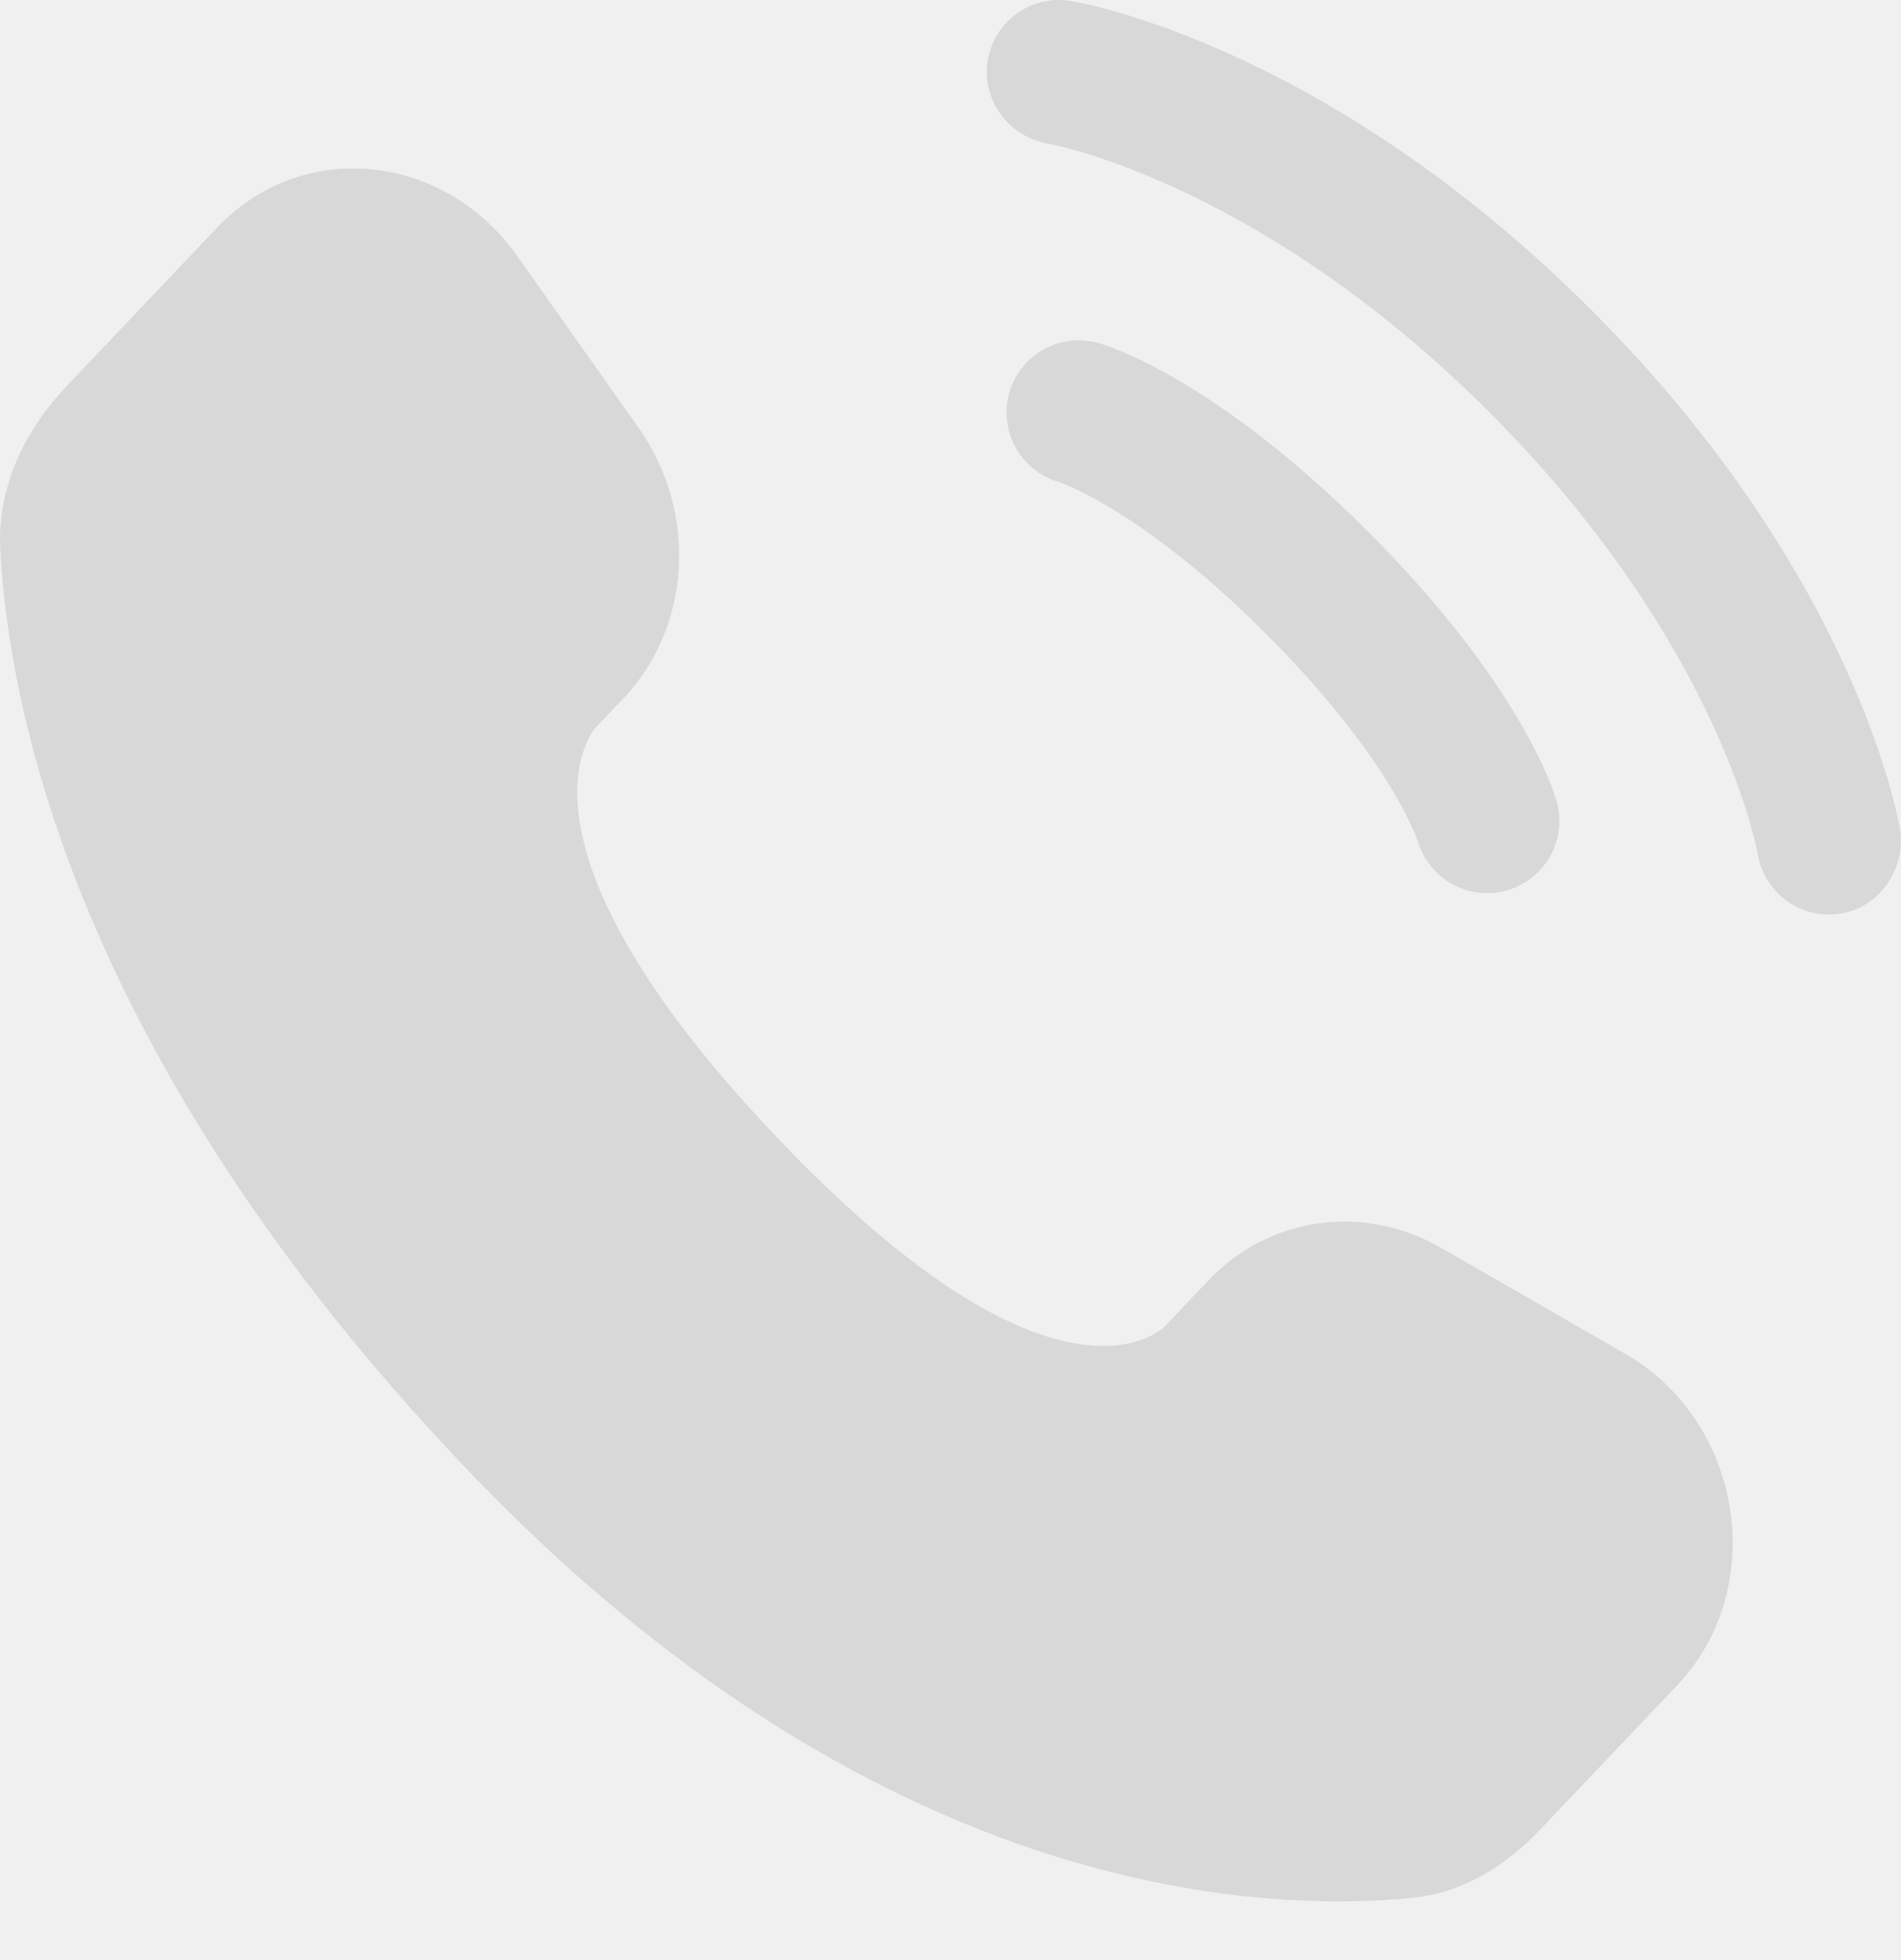
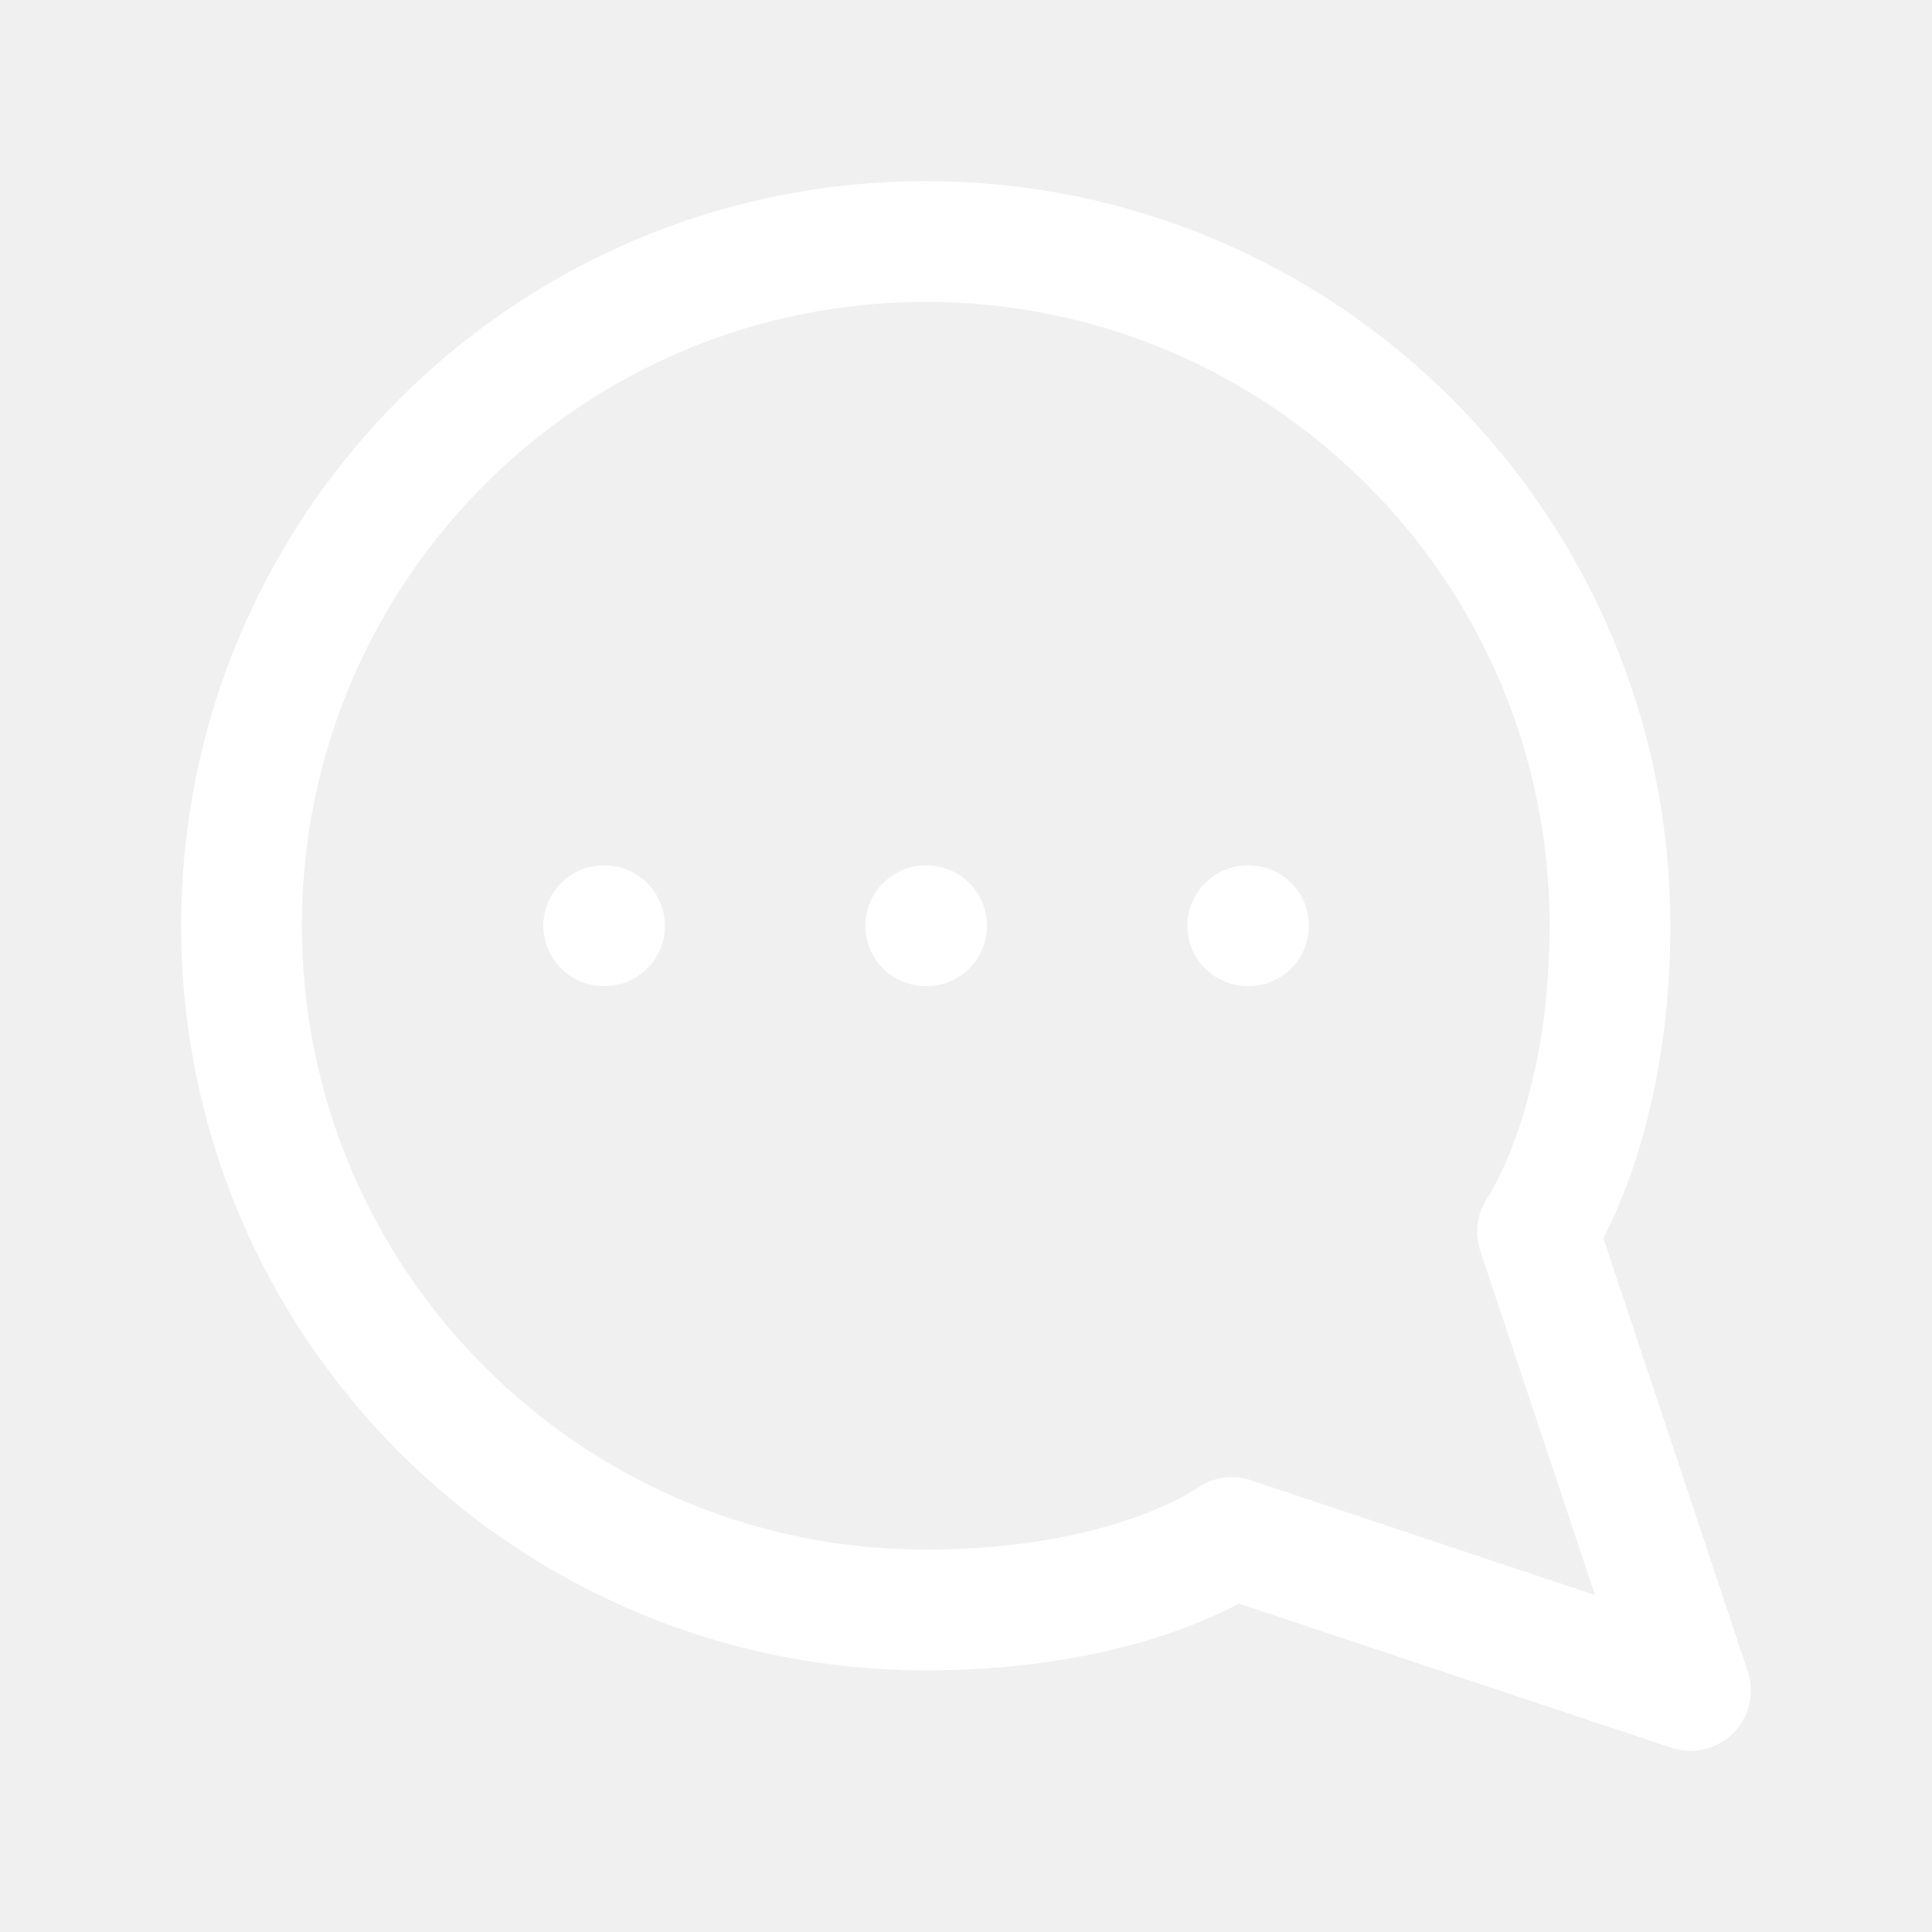
- <svg xmlns="http://www.w3.org/2000/svg" width="32" height="33" viewBox="0 0 32 33" fill="none">
-   <path d="M20.352 21.554L19.614 22.331C19.614 22.331 17.859 24.179 13.069 19.136C8.28 14.094 10.034 12.246 10.034 12.246L10.499 11.757C11.644 10.551 11.752 8.615 10.753 7.202L8.709 4.311C7.473 2.562 5.083 2.331 3.665 3.823L1.121 6.502C0.419 7.242 -0.052 8.201 0.005 9.265C0.151 11.987 1.314 17.845 7.805 24.678C14.688 31.925 21.147 32.213 23.788 31.953C24.624 31.87 25.35 31.42 25.936 30.803L28.238 28.379C29.792 26.743 29.354 23.938 27.366 22.793L24.269 21.011C22.963 20.259 21.372 20.48 20.352 21.554Z" fill="#D8D8D8" />
-   <path d="M16.631 1.021C16.738 0.358 17.364 -0.091 18.027 0.016C18.068 0.024 18.2 0.048 18.269 0.064C18.408 0.095 18.601 0.142 18.841 0.212C19.322 0.352 19.994 0.583 20.801 0.953C22.416 1.693 24.565 2.988 26.794 5.218C29.024 7.448 30.32 9.597 31.06 11.212C31.43 12.018 31.66 12.691 31.801 13.171C31.871 13.412 31.918 13.605 31.949 13.743C31.964 13.812 31.976 13.868 31.983 13.909L31.993 13.96C32.1 14.622 31.654 15.275 30.992 15.382C30.331 15.489 29.708 15.042 29.599 14.382C29.595 14.364 29.586 14.317 29.576 14.272C29.556 14.182 29.521 14.04 29.466 13.851C29.357 13.475 29.166 12.915 28.85 12.225C28.218 10.847 27.082 8.944 25.075 6.937C23.069 4.931 21.166 3.795 19.788 3.163C19.098 2.847 18.538 2.656 18.161 2.546C17.973 2.491 17.736 2.437 17.647 2.417C16.987 2.307 16.524 1.682 16.631 1.021Z" fill="#D8D8D8" />
-   <path fill-rule="evenodd" clip-rule="evenodd" d="M16.996 6.612C17.181 5.966 17.854 5.592 18.499 5.777L18.165 6.945C18.499 5.777 18.499 5.777 18.499 5.777L18.502 5.777L18.504 5.778L18.509 5.78L18.522 5.783L18.554 5.793C18.578 5.801 18.609 5.811 18.645 5.824C18.718 5.85 18.814 5.887 18.932 5.937C19.169 6.039 19.491 6.195 19.888 6.429C20.681 6.899 21.764 7.679 23.036 8.951C24.309 10.223 25.088 11.306 25.558 12.1C25.793 12.496 25.949 12.819 26.05 13.055C26.101 13.173 26.137 13.269 26.163 13.342C26.176 13.378 26.186 13.409 26.194 13.433L26.204 13.465L26.208 13.478L26.209 13.483L26.21 13.486C26.21 13.486 26.211 13.488 25.042 13.822L26.211 13.488C26.395 14.134 26.021 14.807 25.376 14.991C24.736 15.174 24.069 14.808 23.878 14.172L23.872 14.155C23.863 14.131 23.845 14.083 23.815 14.013C23.755 13.873 23.647 13.644 23.466 13.338C23.104 12.728 22.452 11.805 21.317 10.67C20.183 9.536 19.26 8.883 18.649 8.522C18.343 8.341 18.115 8.232 17.975 8.172C17.905 8.142 17.857 8.124 17.832 8.116L17.815 8.11C17.179 7.918 16.813 7.252 16.996 6.612Z" fill="#D8D8D8" />
+ <svg xmlns="http://www.w3.org/2000/svg" width="30px" height="30px" viewBox="0 0 24 24" fill="none">
+   <path d="M15.5 11.5H15.51M11.5 11.5H11.51M7.5 11.5H7.51M15.3 19.1L21 21L19.1 15.3C19.1 15.3 20 14 20 11.5C20 6.806 16.194 3 11.5 3C6.806 3 3 6.806 3 11.5C3 16.194 6.806 20 11.5 20C14.085 20 15.3 19.1 15.3 19.1Z" stroke="#FFFFFF" stroke-width="1.5" stroke-linecap="round" stroke-linejoin="round" />
</svg>
